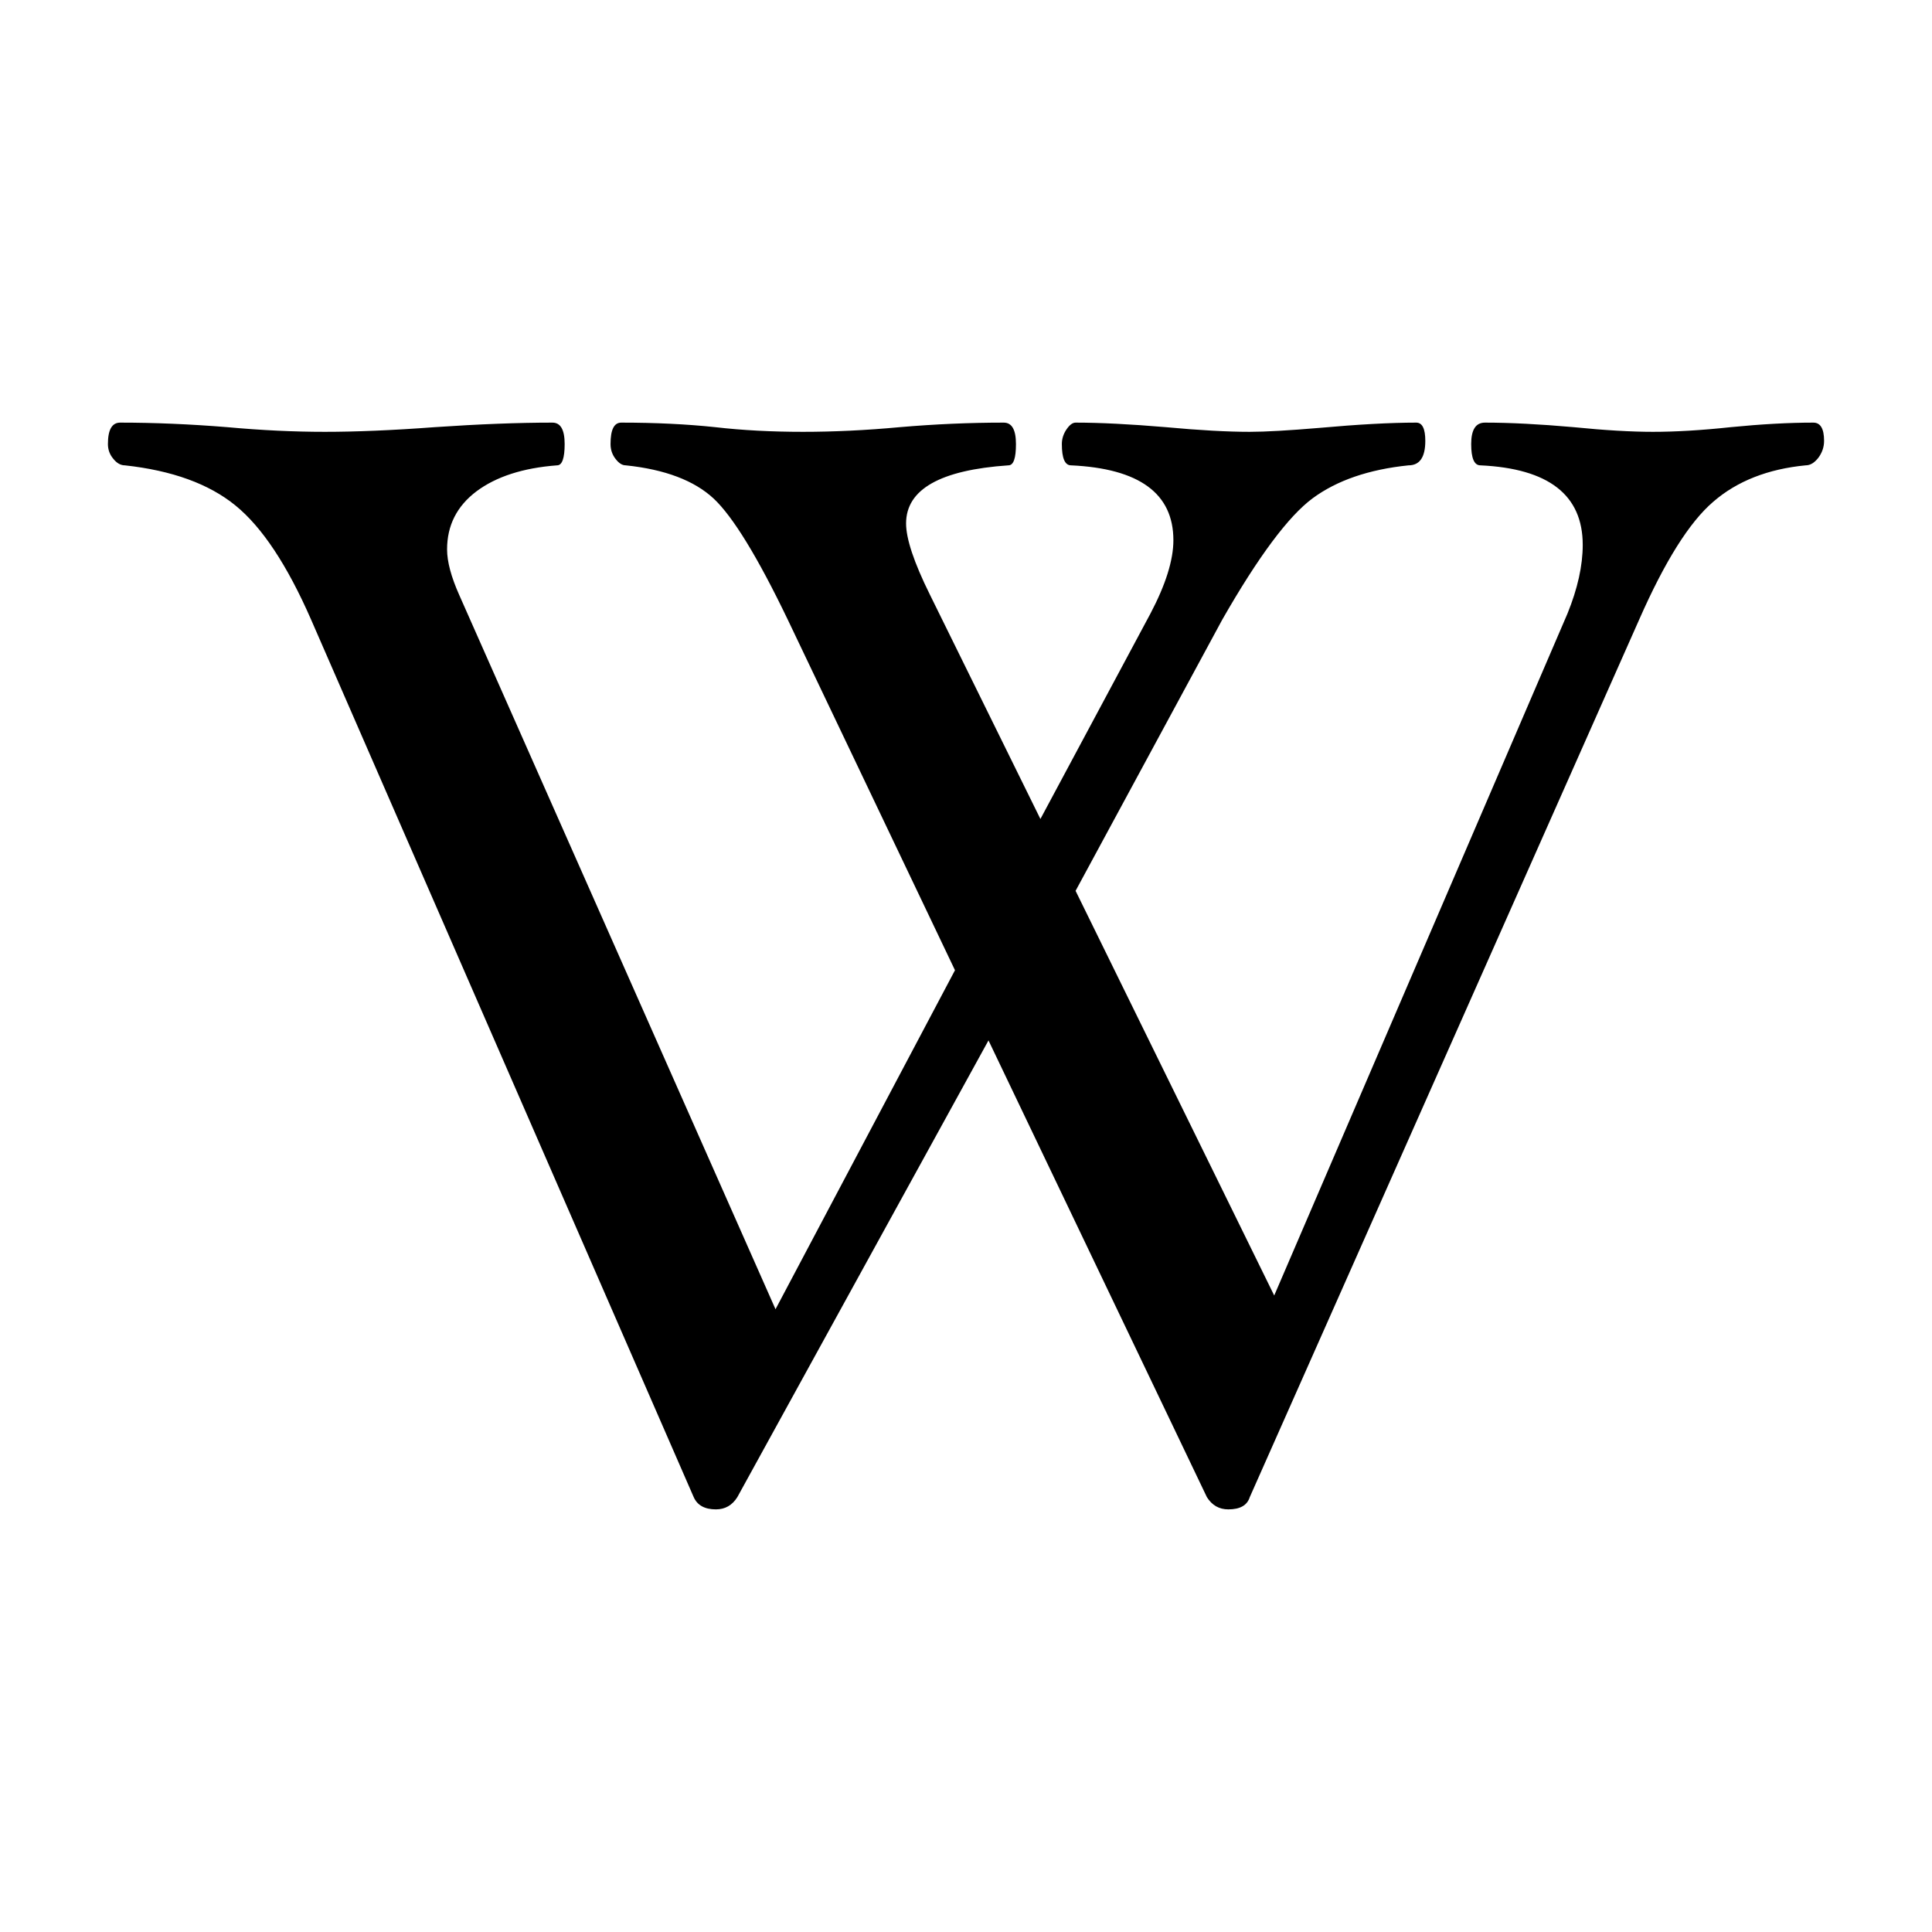
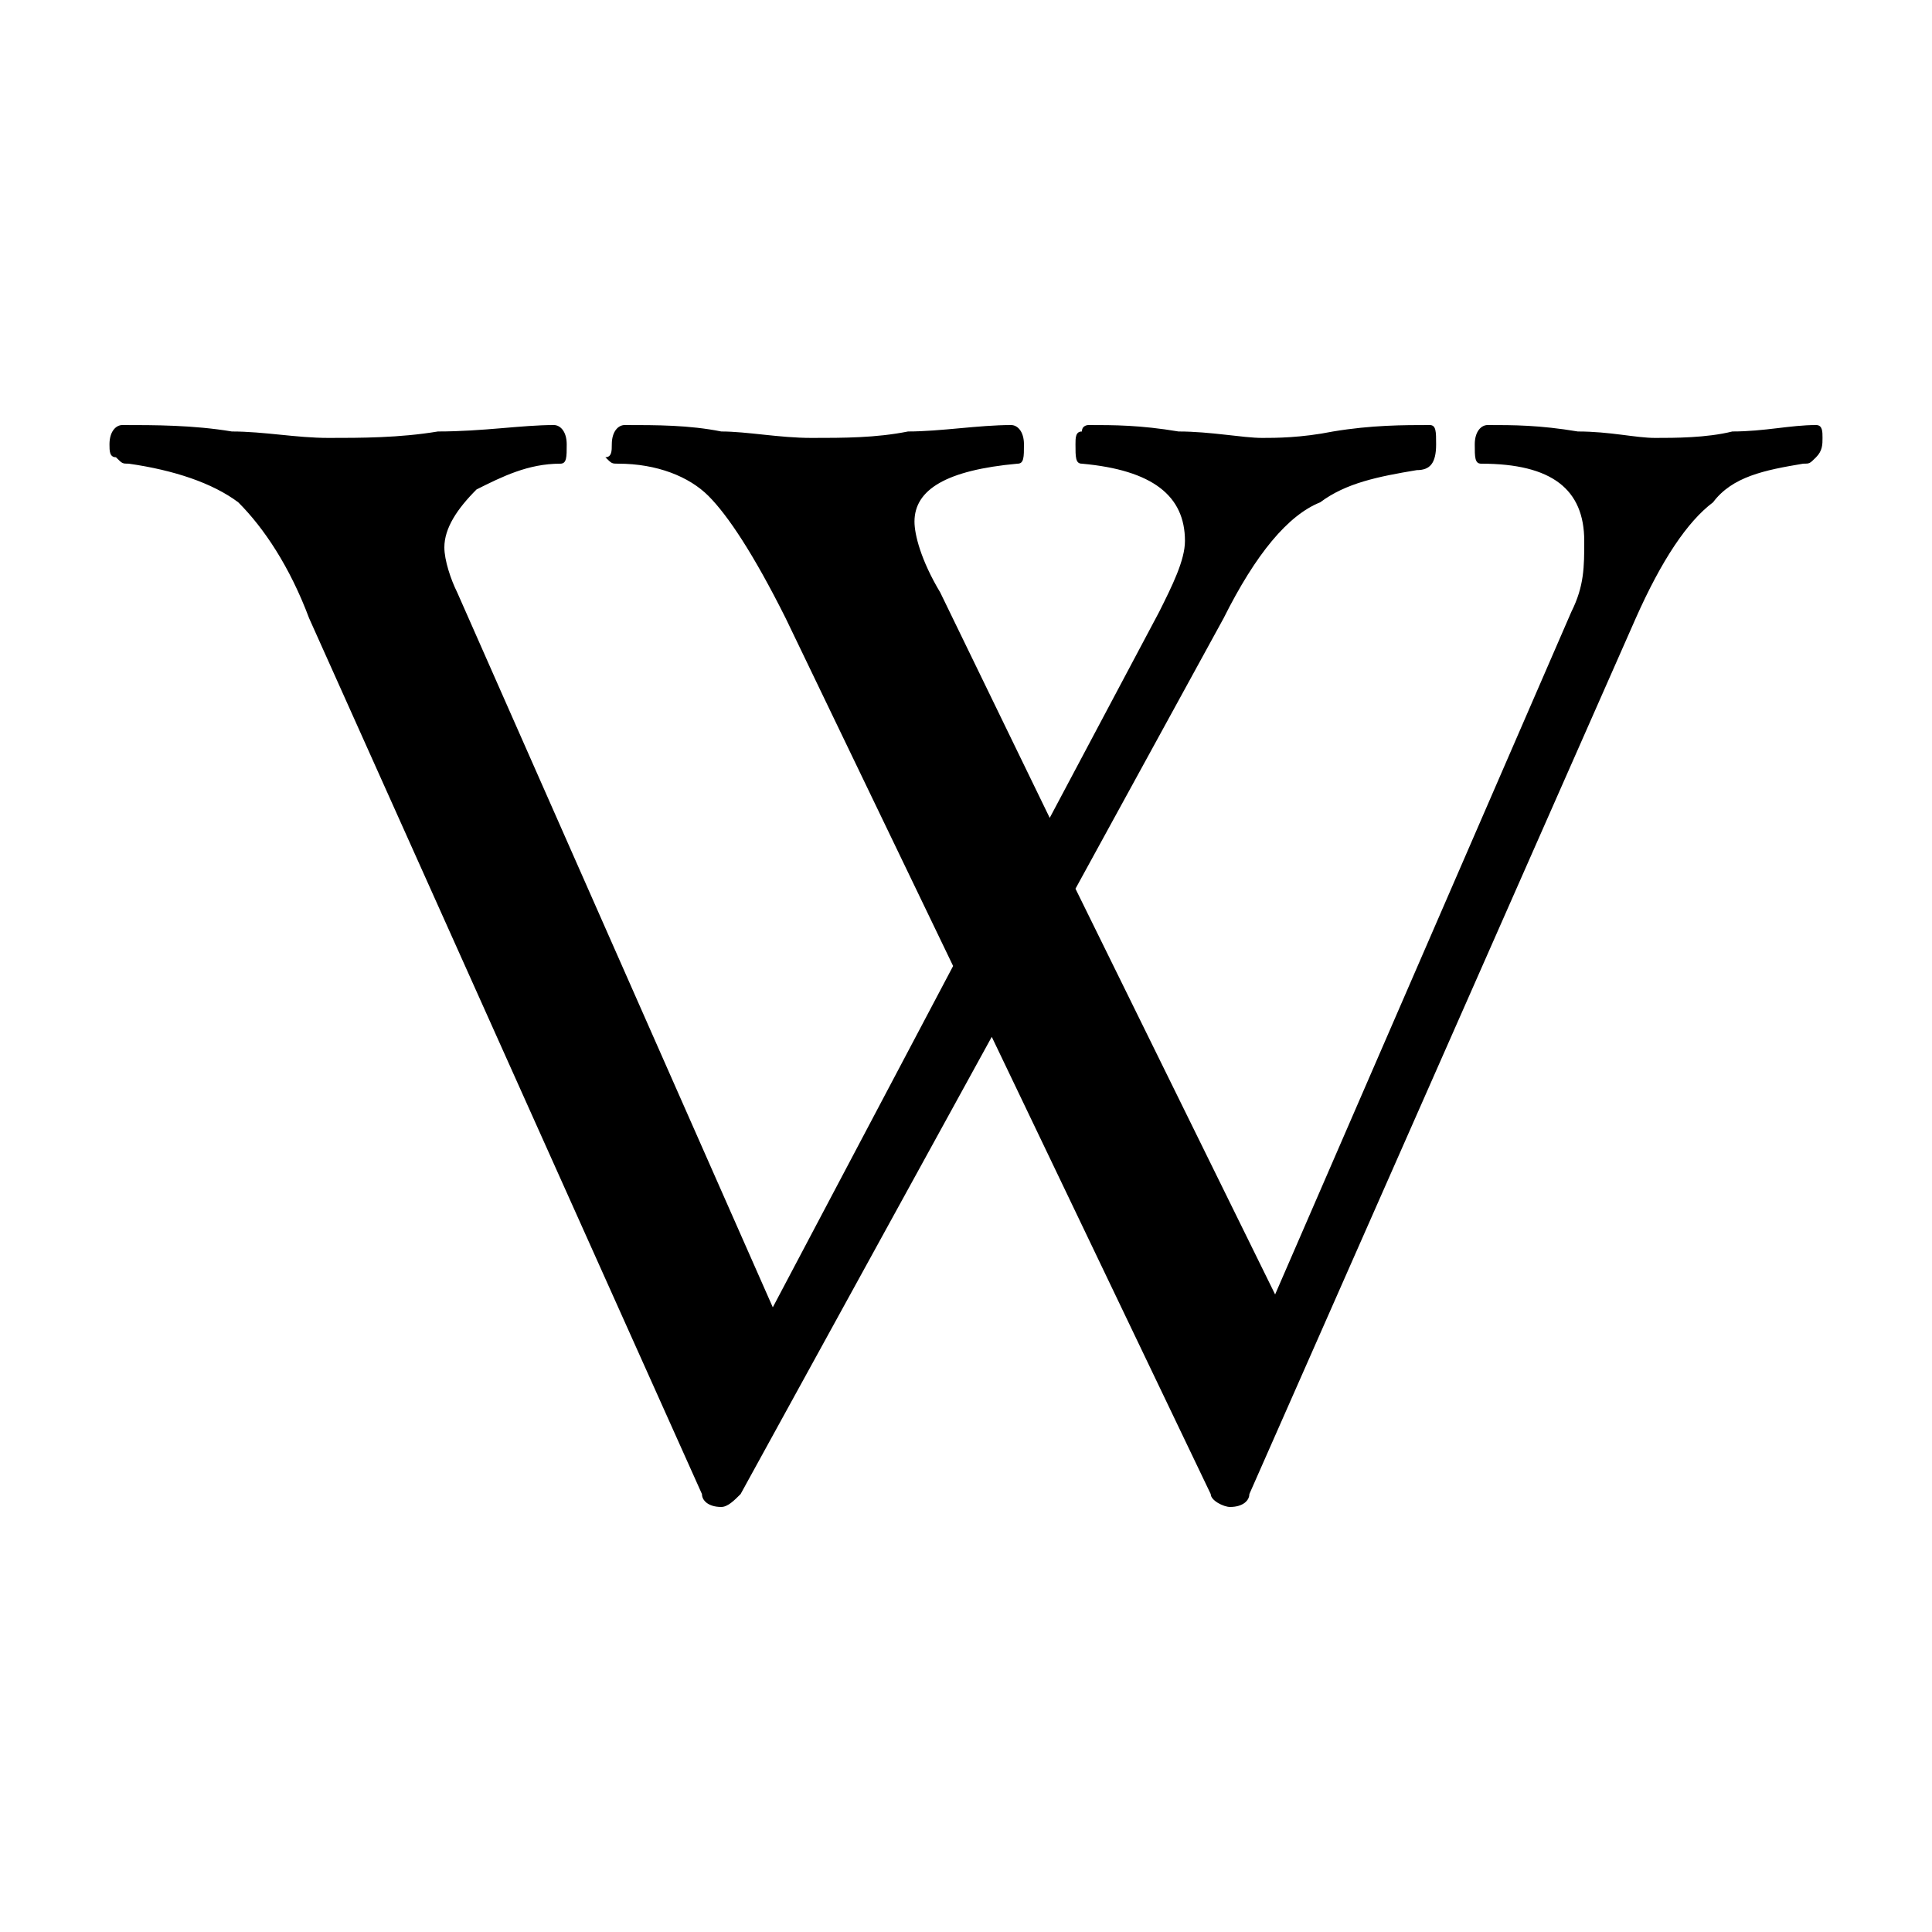
- <svg xmlns="http://www.w3.org/2000/svg" width="128" height="128" stroke-miterlimit="10" style="shape-rendering:geometricPrecision; fill-rule:evenodd">
-   <path d="M 120.85,29.21 C 120.85,29.62 120.72,29.99 120.47,30.33 C 120.21,30.66 119.94,30.83 119.63,30.83 C 117.14,31.07 115.09,31.87 113.51,33.24 C 111.92,34.6 110.29,37.21 108.6,41.05 L 82.8,99.19 C 82.63,99.73 82.16,100 81.38,100 C 80.77,100 80.3,99.73 79.96,99.19 L 65.49,68.93 L 48.85,99.19 C 48.51,99.73 48.04,100 47.43,100 C 46.69,100 46.2,99.73 45.96,99.19 L 20.61,41.05 C 19.03,37.44 17.36,34.92 15.6,33.49 C 13.85,32.06 11.4,31.17 8.27,30.83 C 8,30.83 7.74,30.69 7.51,30.4 C 7.27,30.12 7.15,29.79 7.15,29.42 C 7.15,28.47 7.42,28 7.96,28 C 10.22,28 12.58,28.1 15.05,28.3 C 17.34,28.51 19.5,28.61 21.52,28.61 C 23.58,28.61 26.01,28.51 28.81,28.3 C 31.74,28.1 34.34,28 36.6,28 C 37.14,28 37.41,28.47 37.41,29.42 C 37.41,30.36 37.24,30.83 36.91,30.83 C 34.65,31 32.87,31.58 31.57,32.55 C 30.27,33.53 29.62,34.81 29.62,36.4 C 29.62,37.21 29.89,38.22 30.43,39.43 L 51.38,86.74 L 63.27,64.28 L 52.19,41.05 C 50.2,36.91 48.56,34.23 47.28,33.03 C 46,31.84 44.06,31.1 41.46,30.83 C 41.22,30.83 41,30.69 40.78,30.4 C 40.56,30.12 40.45,29.79 40.45,29.42 C 40.45,28.47 40.68,28 41.16,28 C 43.42,28 45.49,28.1 47.38,28.3 C 49.2,28.51 51.14,28.61 53.2,28.61 C 55.22,28.61 57.36,28.51 59.62,28.3 C 61.95,28.1 64.24,28 66.5,28 C 67.04,28 67.31,28.47 67.31,29.42 C 67.31,30.36 67.15,30.83 66.81,30.83 C 62.29,31.14 60.03,32.42 60.03,34.68 C 60.03,35.69 60.55,37.26 61.6,39.38 L 68.93,54.26 L 76.22,40.65 C 77.23,38.73 77.74,37.11 77.74,35.79 C 77.74,32.69 75.48,31.04 70.96,30.83 C 70.55,30.83 70.35,30.36 70.35,29.42 C 70.35,29.08 70.45,28.76 70.65,28.46 C 70.86,28.15 71.06,28 71.26,28 C 72.88,28 74.87,28.1 77.23,28.3 C 79.49,28.51 81.35,28.61 82.8,28.61 C 83.84,28.61 85.38,28.52 87.4,28.35 C 89.96,28.12 92.11,28 93.83,28 C 94.23,28 94.43,28.4 94.43,29.21 C 94.43,30.29 94.06,30.83 93.32,30.83 C 90.69,31.1 88.57,31.83 86.97,33.01 C 85.37,34.19 83.37,36.87 80.98,41.05 L 71.26,59.02 L 84.42,85.83 L 103.85,40.65 C 104.52,39 104.86,37.48 104.86,36.1 C 104.86,32.79 102.6,31.04 98.08,30.83 C 97.67,30.83 97.47,30.36 97.47,29.42 C 97.47,28.47 97.77,28 98.38,28 C 100.03,28 101.99,28.1 104.25,28.3 C 106.34,28.51 108.1,28.61 109.51,28.61 C 111,28.61 112.72,28.51 114.67,28.3 C 116.7,28.1 118.52,28 120.14,28 C 120.61,28 120.85,28.4 120.85,29.21 z" />
+ <svg xmlns="http://www.w3.org/2000/svg" shape-rendering="geometricPrecision" viewBox="0 0 30 30">
+   <path d="M28.3 6.8c0 .1 0 .2-.1.3-.1.1-.1.1-.2.1-.6.1-1.1.2-1.4.6-.4.3-.8.9-1.2 1.8l-6 13.6c0 .1-.1.2-.3.2-.1 0-.3-.1-.3-.2l-3.4-7.1-3.9 7.1c-.1.1-.2.2-.3.2-.2 0-.3-.1-.3-.2L4.8 9.6c-.3-.8-.7-1.4-1.1-1.8-.4-.3-1-.5-1.7-.6-.1 0-.1 0-.2-.1-.1 0-.1-.1-.1-.2 0-.2.1-.3.2-.3.5 0 1.1 0 1.7.1.5 0 1 .1 1.5.1s1.1 0 1.7-.1c.7 0 1.3-.1 1.8-.1.1 0 .2.1.2.3 0 .2 0 .3-.1.3-.5 0-.9.2-1.3.4-.3.3-.5.6-.5.9 0 .2.1.5.2.7L12 20.3l2.8-5.3-2.6-5.4c-.5-1-.9-1.6-1.2-1.9-.3-.3-.8-.5-1.4-.5-.1 0-.1 0-.2-.1.1 0 .1-.1.1-.2 0-.2.1-.3.2-.3.5 0 1 0 1.5.1.4 0 .9.1 1.4.1.5 0 1 0 1.5-.1.5 0 1.1-.1 1.6-.1.1 0 .2.1.2.3 0 .2 0 .3-.1.3-1.1.1-1.6.4-1.6.9 0 .2.1.6.4 1.1l1.7 3.5L18 9.5c.2-.4.4-.8.4-1.1 0-.7-.5-1.1-1.6-1.2-.1 0-.1-.1-.1-.3 0-.1 0-.2.1-.2 0-.1.1-.1.1-.1.4 0 .8 0 1.4.1.5 0 1 .1 1.3.1.2 0 .6 0 1.1-.1.6-.1 1.1-.1 1.5-.1.1 0 .1.1.1.3 0 .3-.1.4-.3.4-.6.1-1.1.2-1.5.5-.5.2-1 .8-1.5 1.8l-2.3 4.2 3.1 6.3 4.6-10.6c.2-.4.2-.7.2-1.1 0-.8-.5-1.2-1.6-1.2-.1 0-.1-.1-.1-.3 0-.2.1-.3.2-.3.4 0 .8 0 1.4.1.5 0 .9.1 1.2.1.3 0 .8 0 1.2-.1.5 0 .9-.1 1.3-.1.1 0 .1.1.1.2z" fill-rule="evenodd" clip-rule="evenodd" />
</svg>
